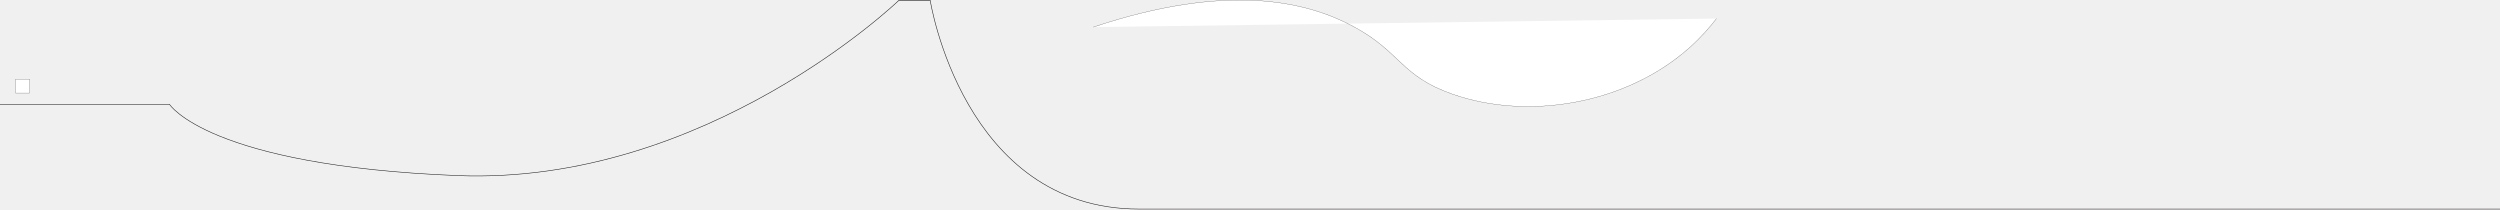
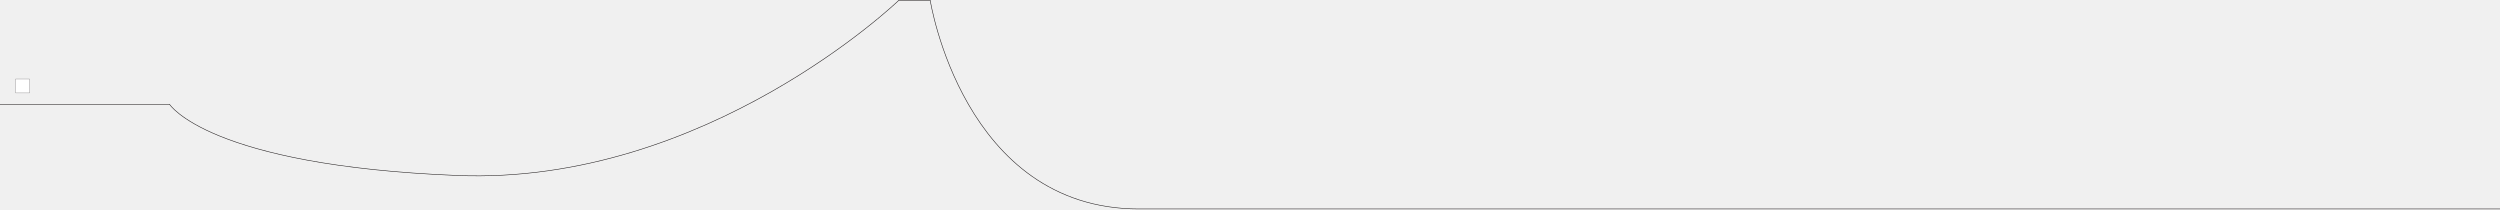
- <svg xmlns="http://www.w3.org/2000/svg" id="Layer_1" viewBox="0 0 4633.42 387.96">
+ <svg xmlns="http://www.w3.org/2000/svg" id="Layer_1" viewBox="0 0 4633.42 387.78">
  <defs>
    <style>
      .cls-1 {
        fill: none;
      }

      .cls-1, .cls-2 {
        stroke: #231f20;
        stroke-miterlimit: 10;
      }

      .cls-2 {
        fill: #fff;
        stroke-width: .38px;
      }
    </style>
  </defs>
-   <path class="cls-1" d="M0,193.41h314.18s17.82,28.38,93.39,59.07c75.57,30.69,208.9,63.69,439.91,72.93,231.01,9.24,435.62-71.94,582.48-155.44C1576.82,86.49,1665.92.68,1665.92.68h58.08s15.18,96.69,71.12,193.39c55.94,96.69,152.63,193.39,315.66,193.39h2522.64" />
-   <rect class="cls-2" x="28.93" y="146.61" width="25.83" height="25.83" />
-   <path class="cls-2" d="M2026.19,50.24c248.43-82.84,394.47-48.12,481.82-1.32,88.7,47.52,87,91.46,183.49,125.41,140.25,49.34,321.74,19.11,439.58-85.8,22.98-20.46,39.5-40.16,50.16-54.12" />
+   <path class="cls-1" d="M0,193.23h314.18s17.82,28.38,93.39,59.07c75.57,30.69,208.9,63.69,439.91,72.93,231.01,9.24,435.62-71.94,582.48-155.44C1576.82,86.3,1665.92.5,1665.92.5h58.08s15.18,96.69,71.12,193.39c55.94,96.69,152.63,193.39,315.66,193.39h2522.64" />
+   <rect class="cls-2" x="28.93" y="146.43" width="25.83" height="25.83" />
</svg>
